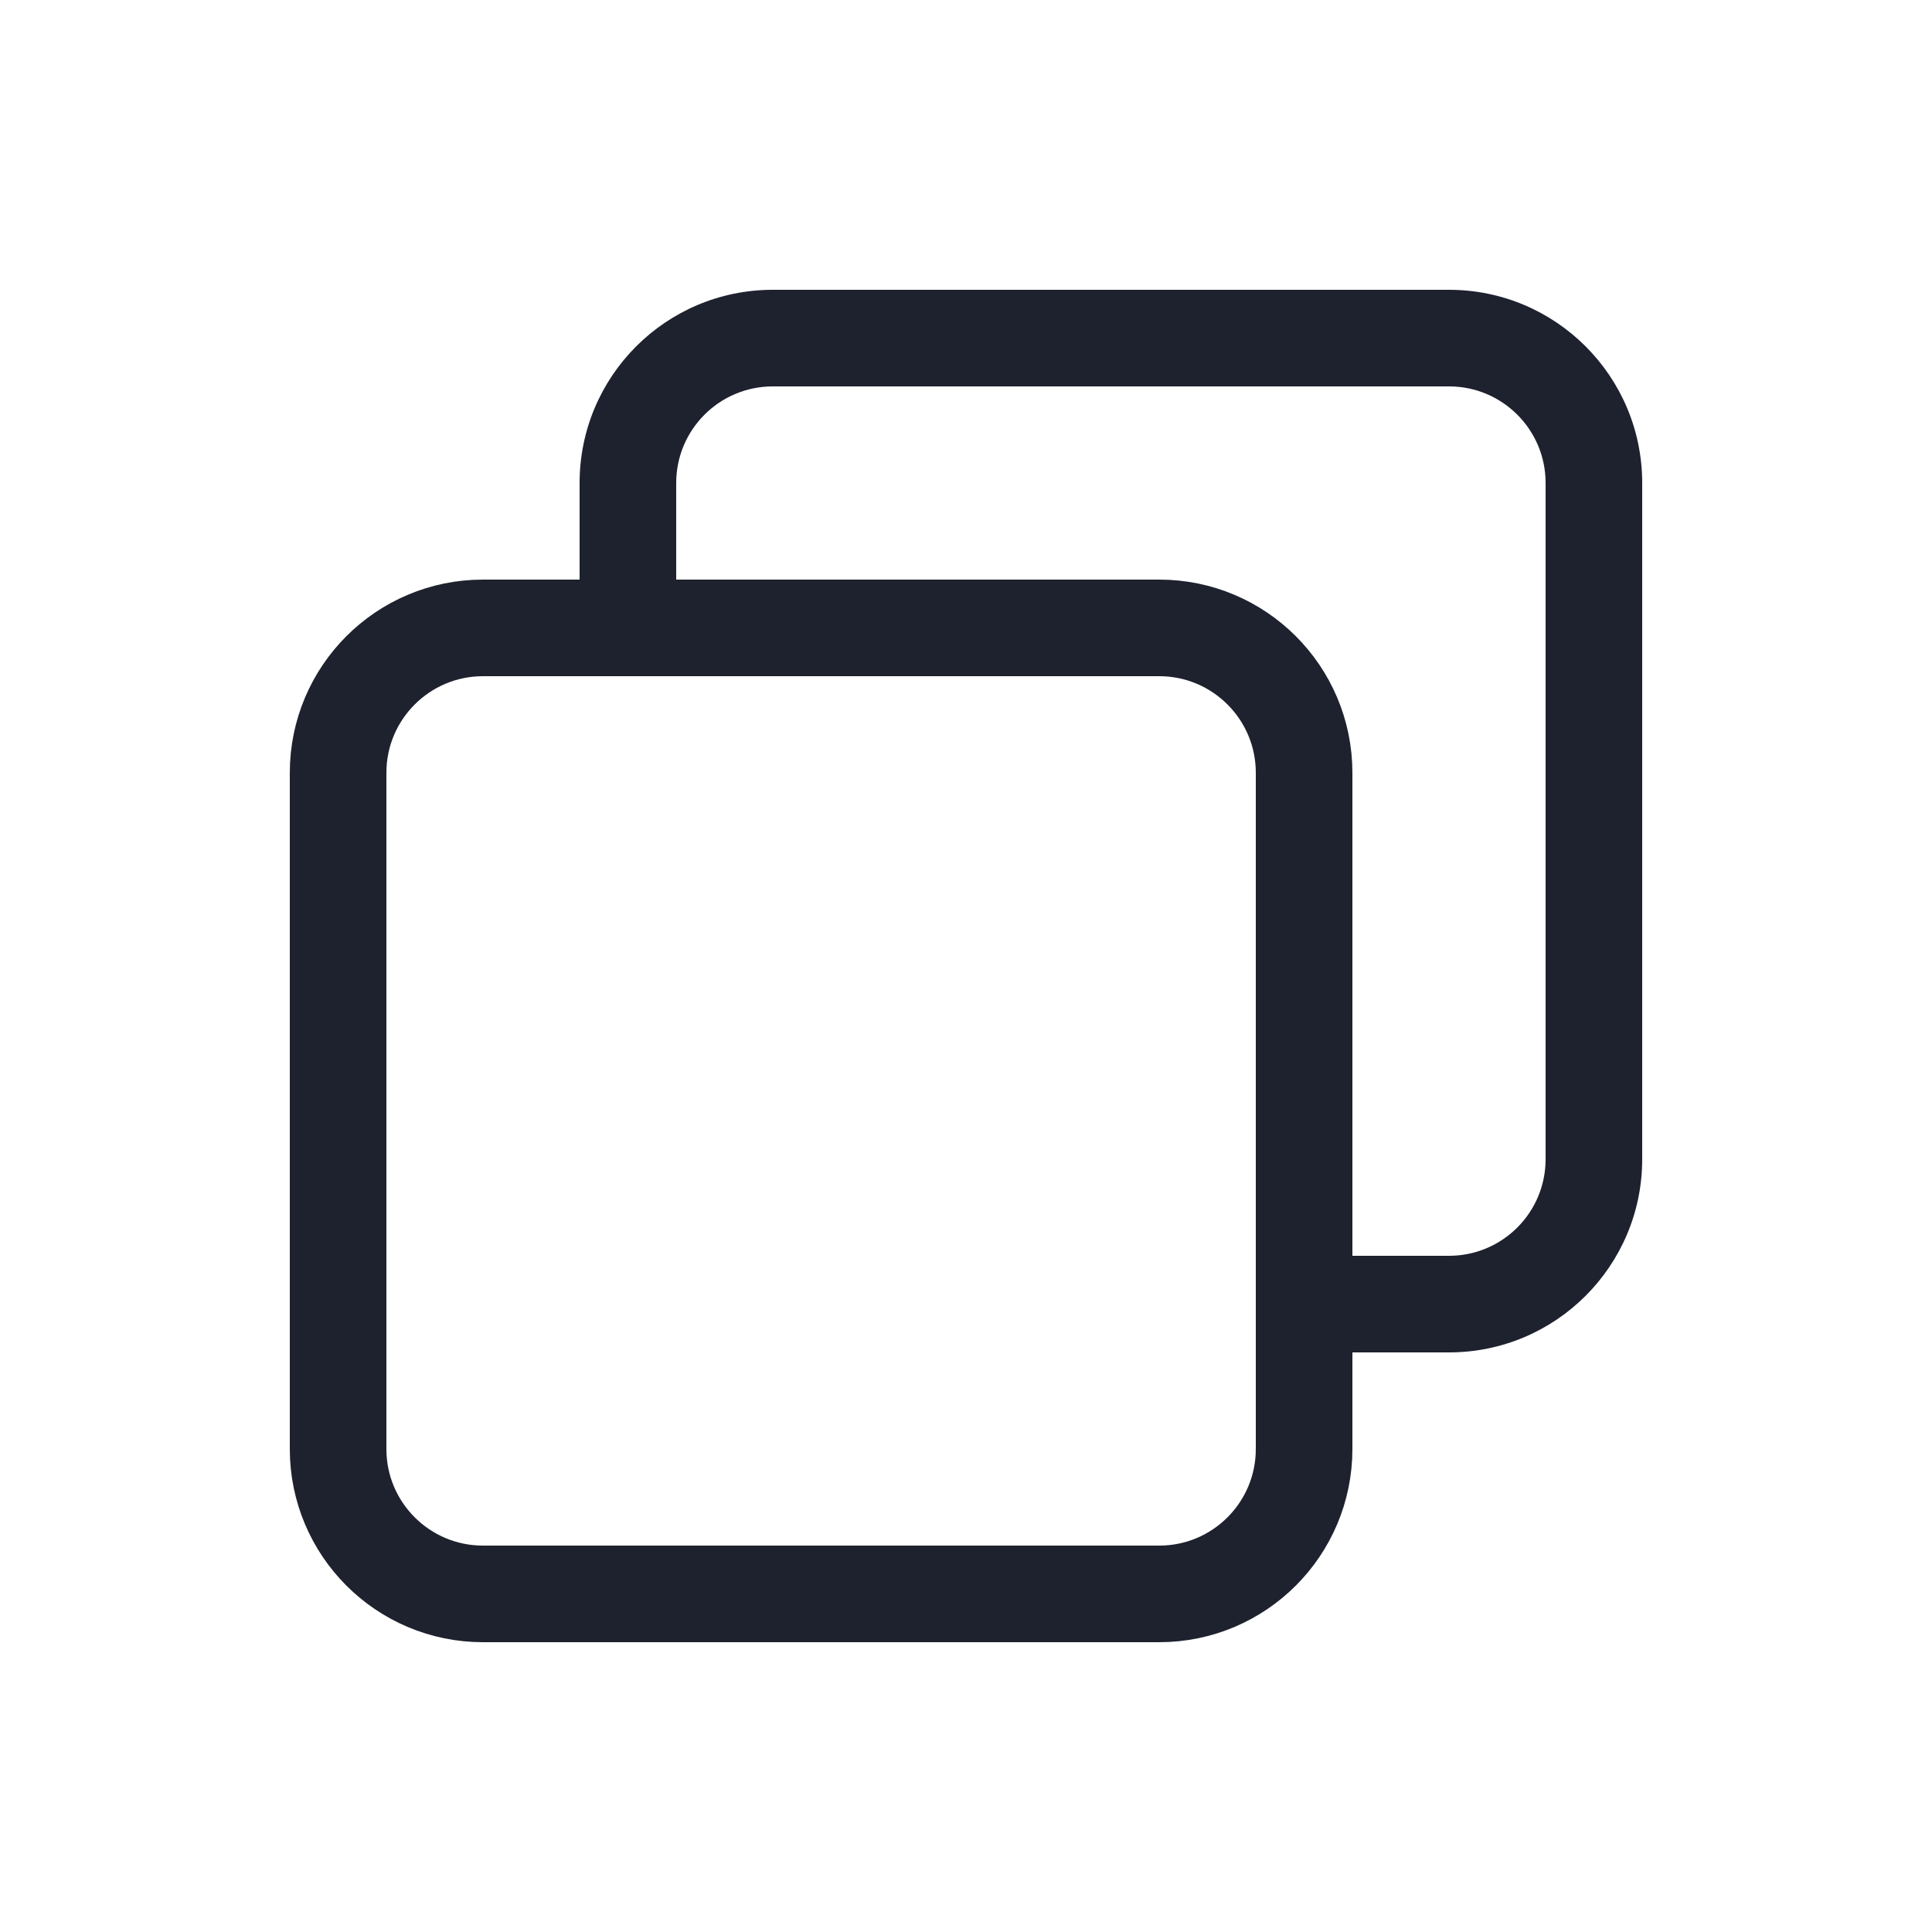
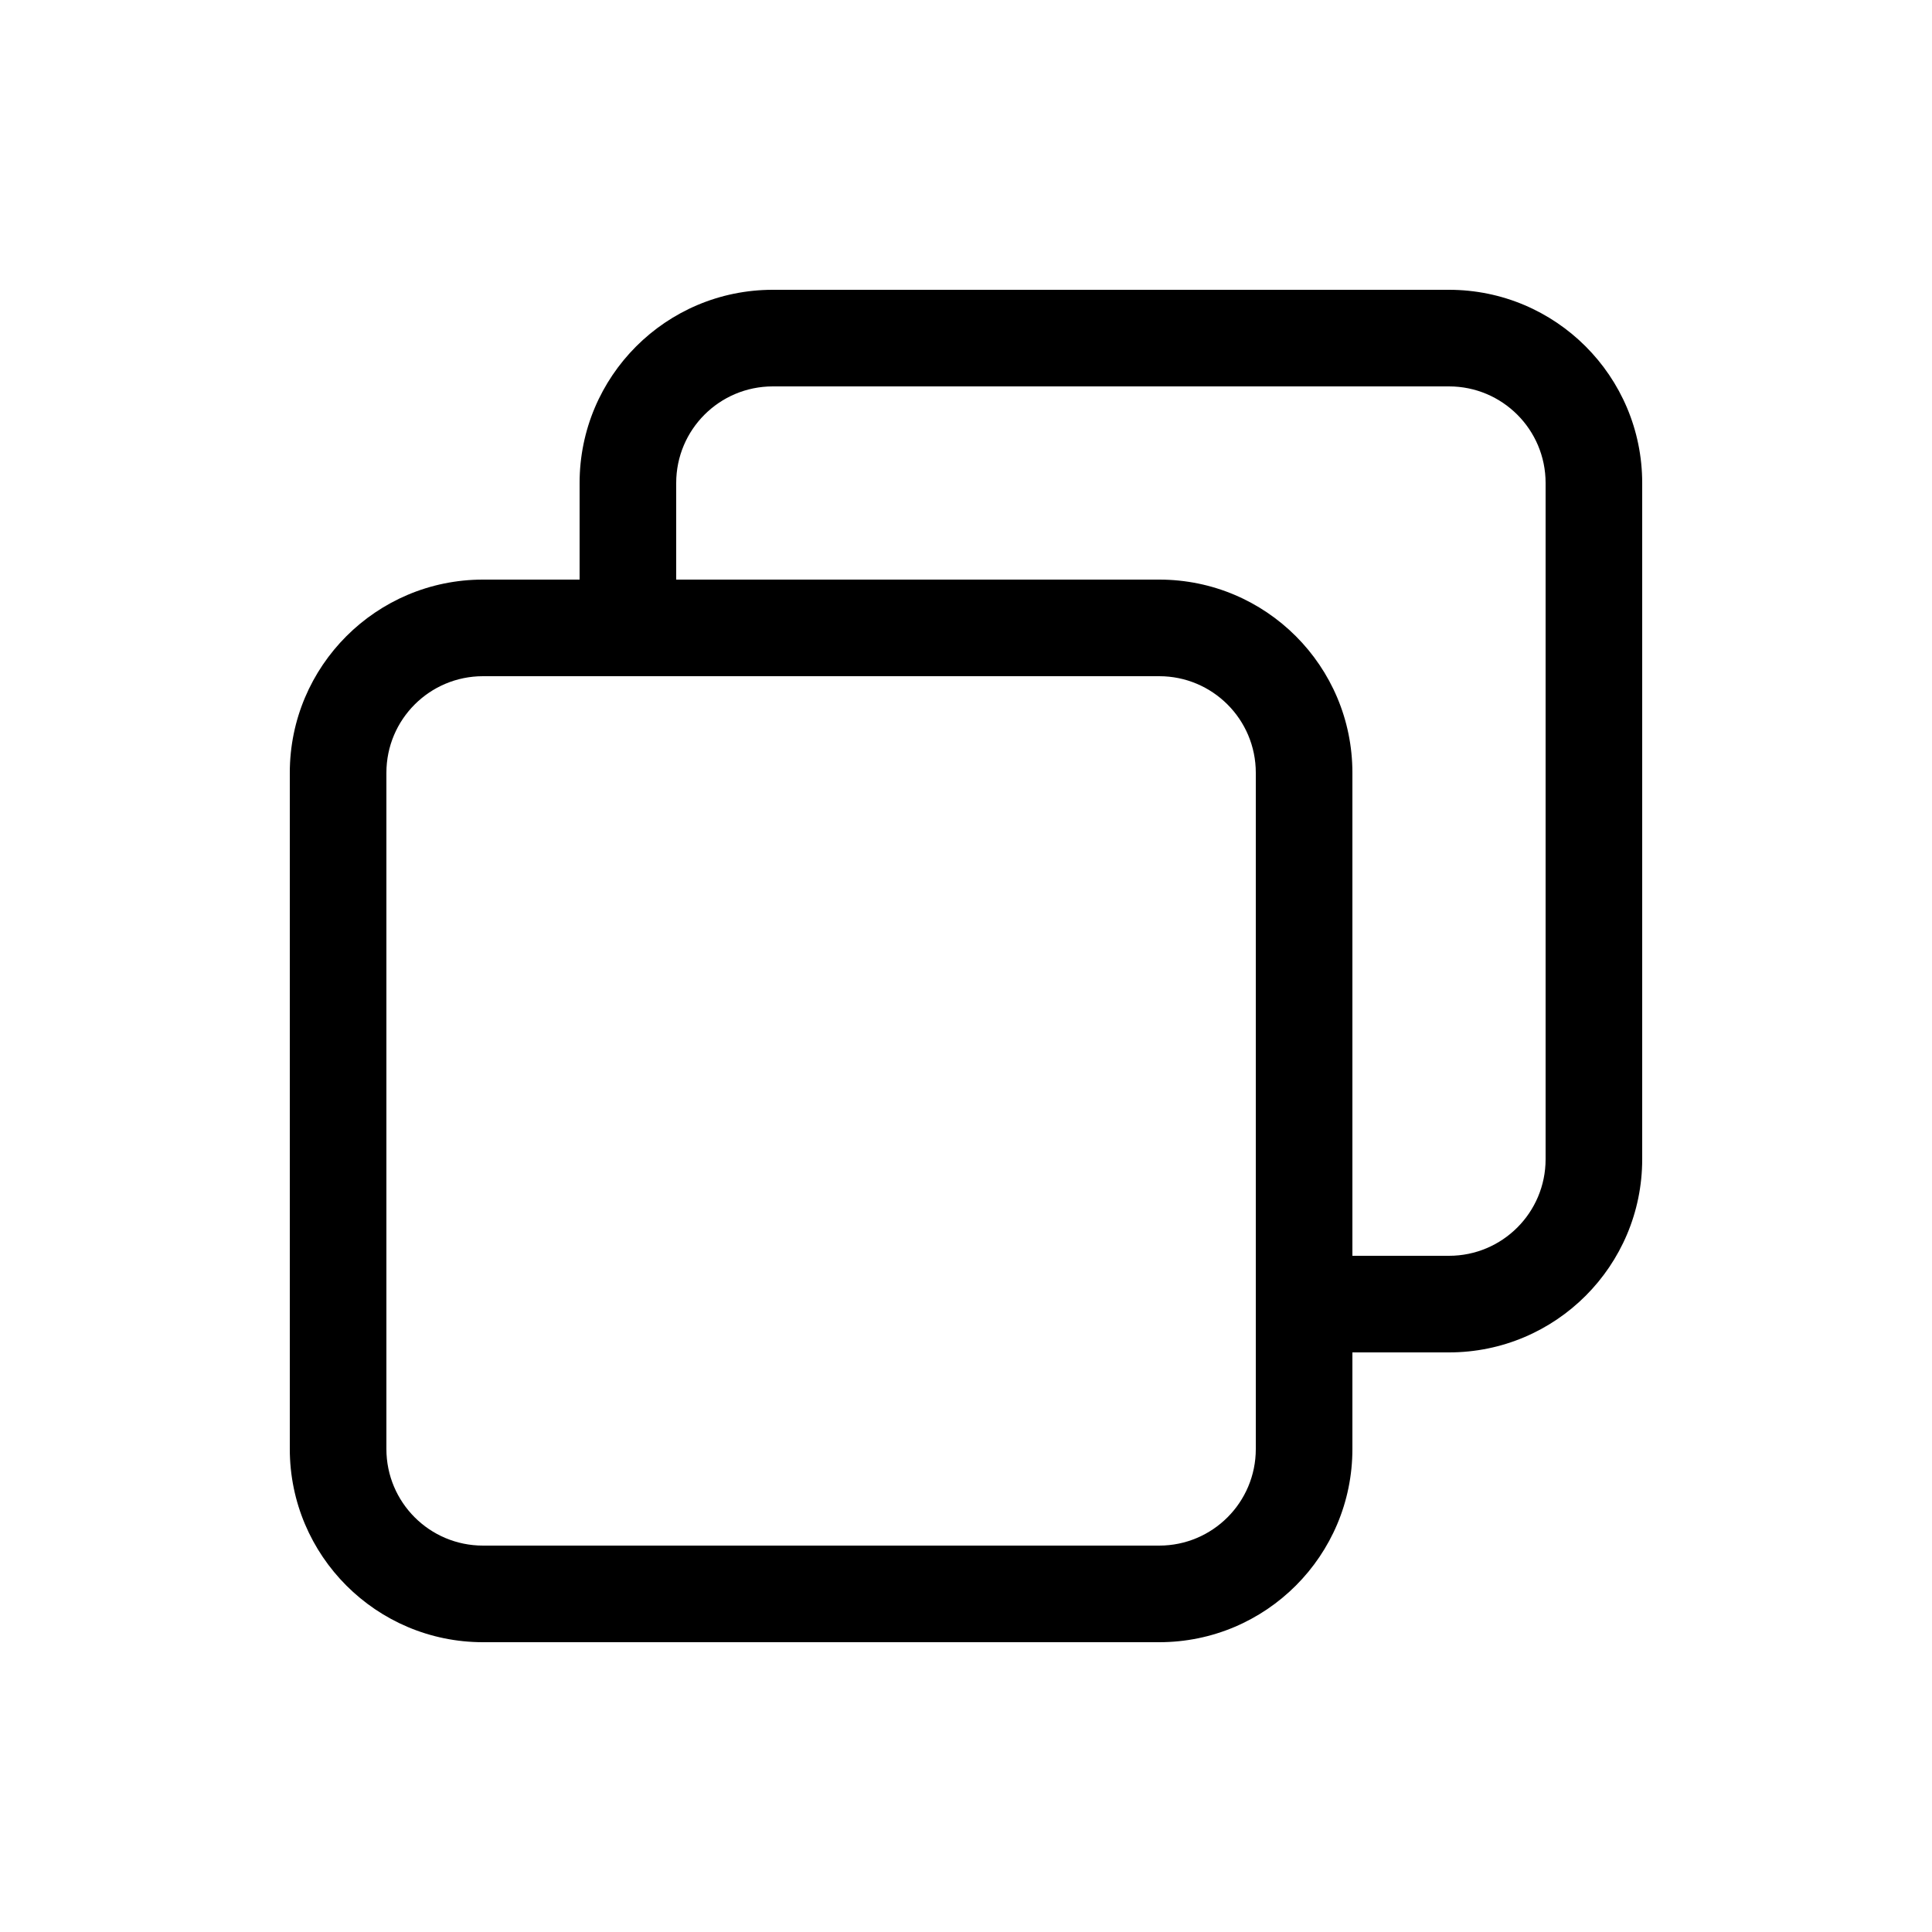
- <svg xmlns="http://www.w3.org/2000/svg" width="24" height="24" viewBox="0 0 24 24" fill="none">
-   <rect x="4.2" y="7.8" width="12" height="12" rx="1.8" stroke="#1E212E" stroke-width="1.2" />
-   <path fill-rule="evenodd" clip-rule="evenodd" d="M9.6 4.8H18C18.663 4.8 19.2 5.337 19.2 6V14.4C19.2 15.063 18.663 15.6 18 15.6H15.6V16.8H18C19.325 16.8 20.4 15.726 20.4 14.4V6C20.4 4.674 19.325 3.6 18 3.6H9.6C8.274 3.6 7.2 4.674 7.2 6V8.4H8.4V6C8.4 5.337 8.937 4.8 9.6 4.8Z" fill="#1E212E" />
+ <svg xmlns="http://www.w3.org/2000/svg" width="24" height="24" viewBox="0 0 24 24">
+   <path fill-rule="evenodd" clip-rule="evenodd" d="M14.4 8.4H6C5.337 8.4 4.8 8.937 4.8 9.6V18C4.8 18.663 5.337 19.2 6 19.2H14.4C15.063 19.2 15.6 18.663 15.6 18V9.6C15.6 8.937 15.063 8.4 14.4 8.4ZM6 7.2C4.675 7.2 3.6 8.274 3.6 9.6V18C3.6 19.325 4.675 20.4 6 20.4H14.4C15.726 20.4 16.8 19.325 16.8 18V9.6C16.8 8.274 15.726 7.2 14.4 7.2H6Z" />
+   <path fill-rule="evenodd" clip-rule="evenodd" d="M9.6 4.8H18C18.663 4.8 19.2 5.337 19.2 6V14.4C19.2 15.063 18.663 15.6 18 15.6H15.6V16.8H18C19.325 16.8 20.4 15.726 20.4 14.4V6C20.4 4.674 19.325 3.6 18 3.6H9.6C8.274 3.6 7.2 4.674 7.2 6V8.4H8.4V6C8.4 5.337 8.937 4.8 9.6 4.8Z" />
</svg>
